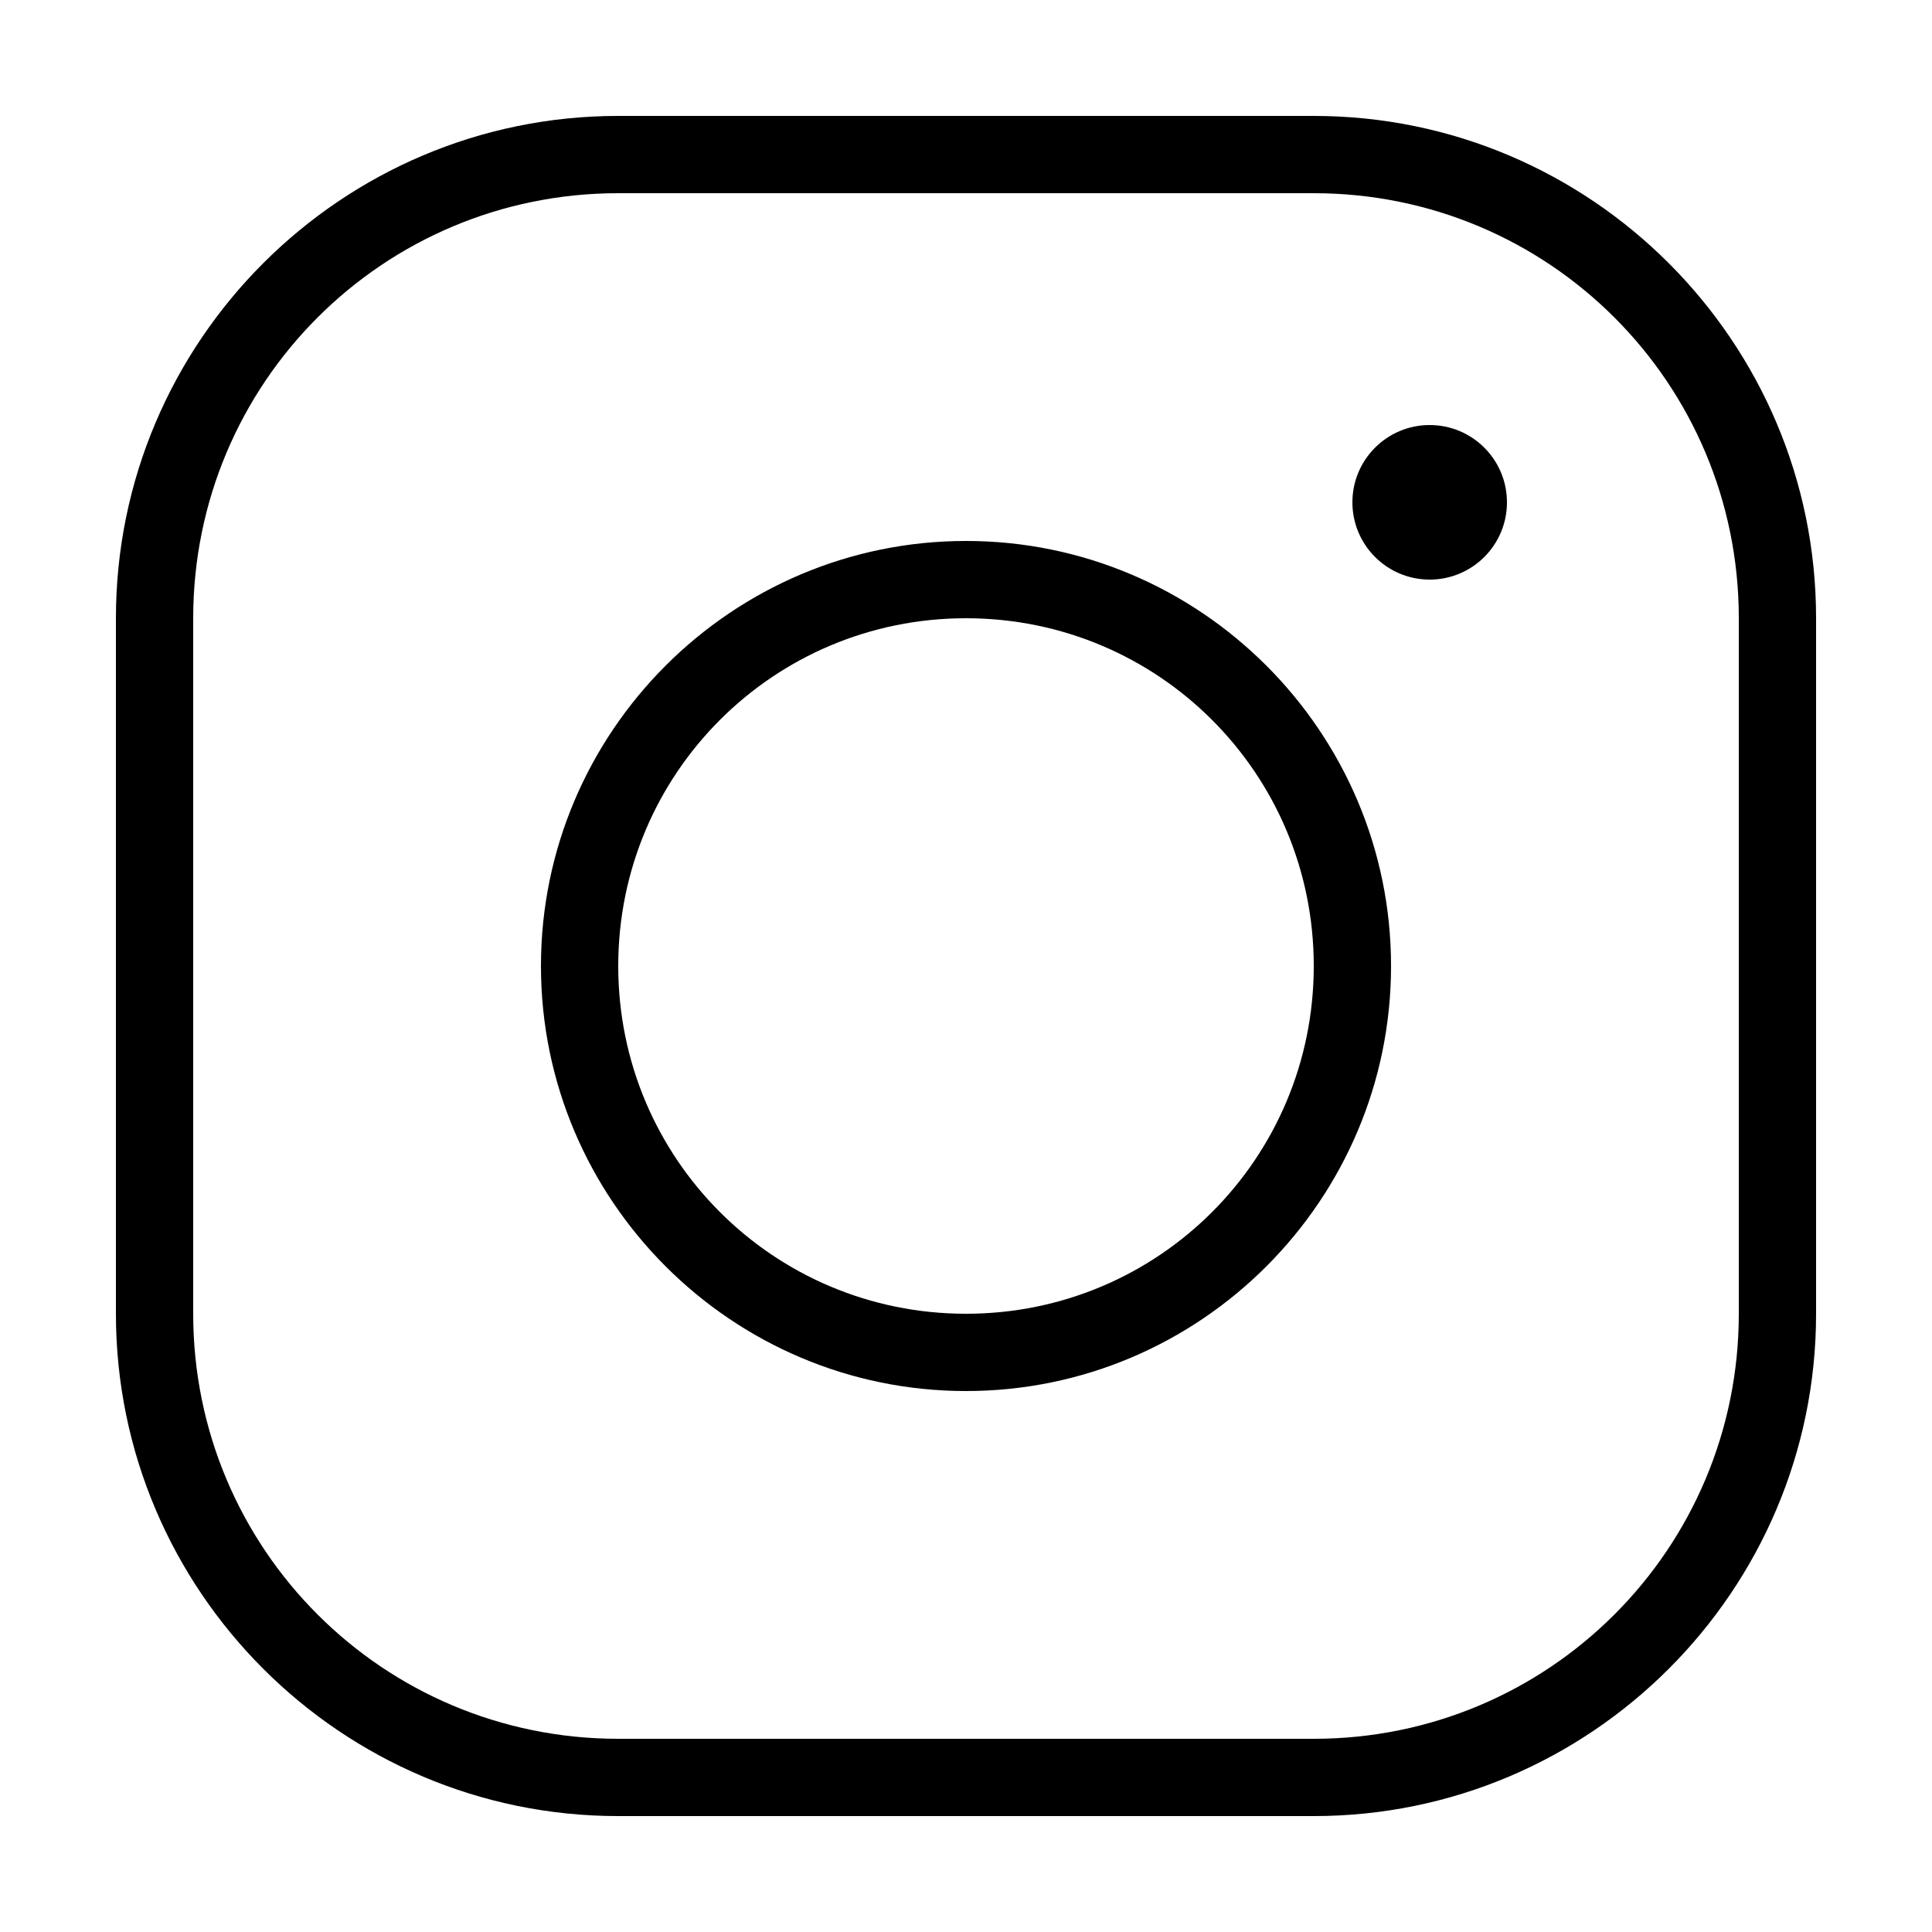
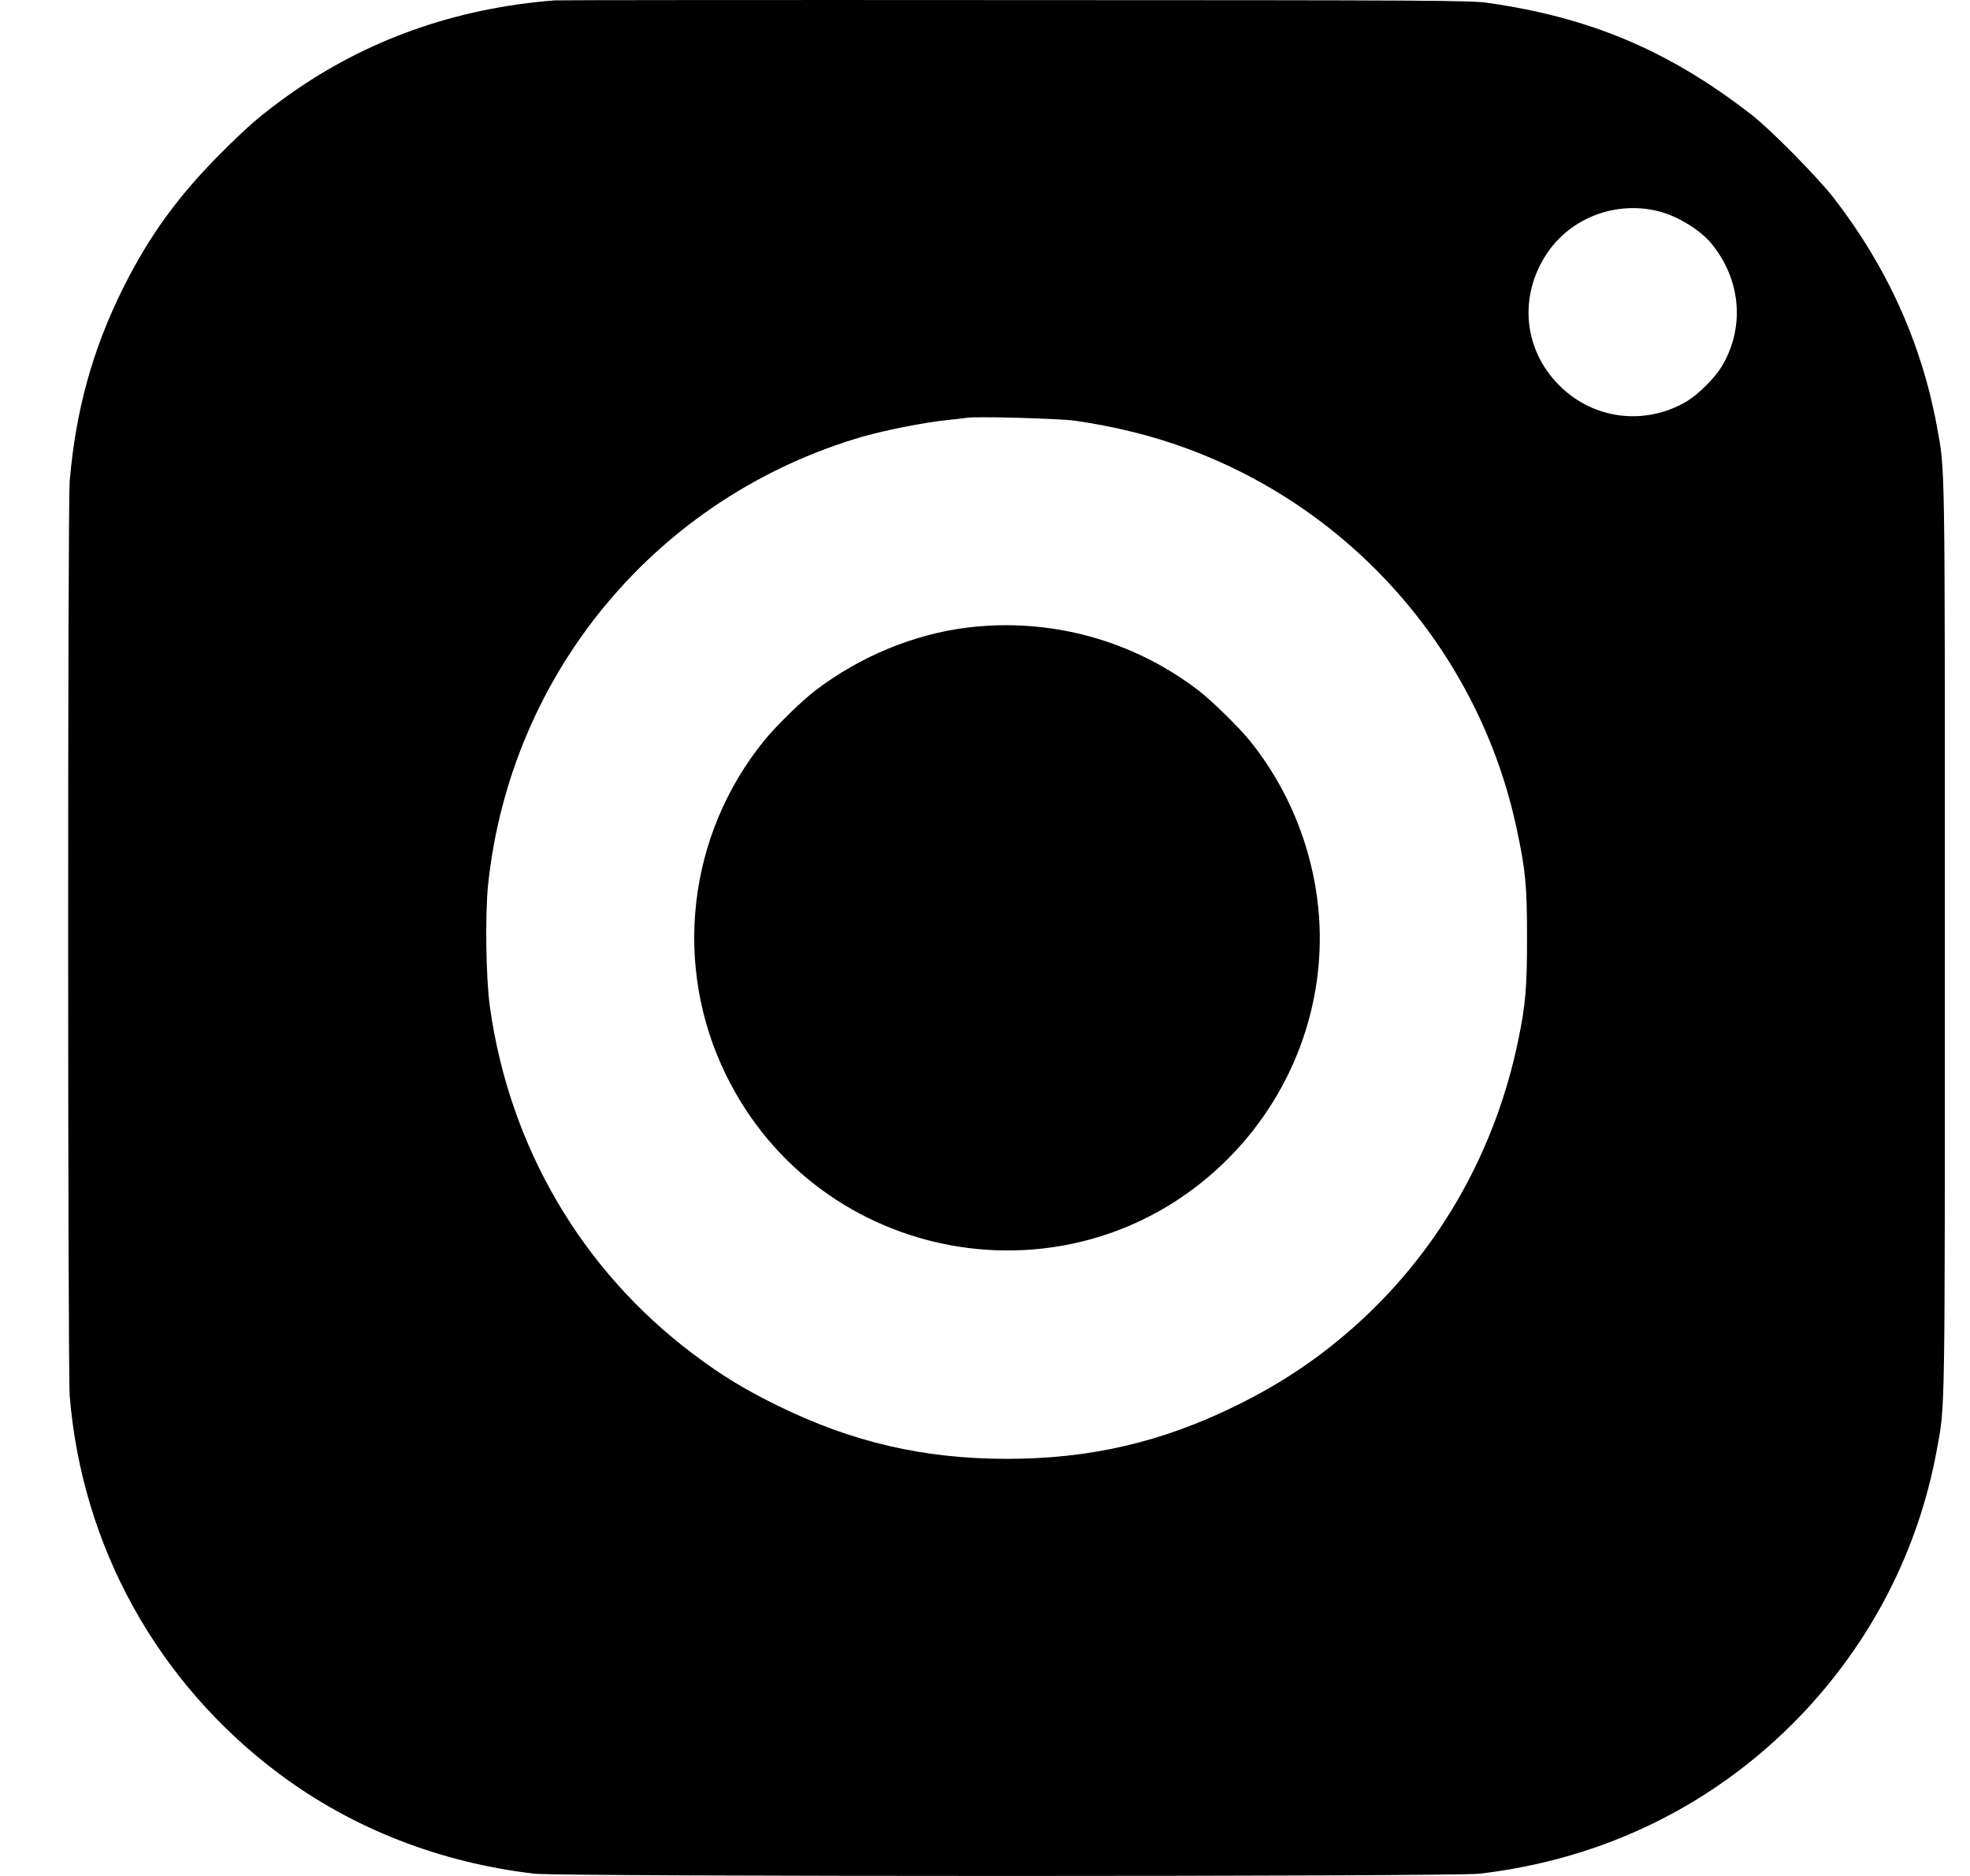
- <svg xmlns="http://www.w3.org/2000/svg" width="23" height="23" viewBox="0 0 50 50">
-   <path d="M 16 3 C 8.832 3 3 8.832 3 16 L 3 34 C 3 41.168 8.832 47 16 47 L 34 47 C 41.168 47 47 41.168 47 34 L 47 16 C 47 8.832 41.168 3 34 3 L 16 3 z M 16 5 L 34 5 C 40.086 5 45 9.914 45 16 L 45 34 C 45 40.086 40.086 45 34 45 L 16 45 C 9.914 45 5 40.086 5 34 L 5 16 C 5 9.914 9.914 5 16 5 z M 37 11 A 2 2 0 0 0 35 13 A 2 2 0 0 0 37 15 A 2 2 0 0 0 39 13 A 2 2 0 0 0 37 11 z M 25 14 C 18.937 14 14 18.937 14 25 C 14 31.063 18.937 36 25 36 C 31.063 36 36 31.063 36 25 C 36 18.937 31.063 14 25 14 z M 25 16 C 29.982 16 34 20.018 34 25 C 34 29.982 29.982 34 25 34 C 20.018 34 16 29.982 16 25 C 16 20.018 20.018 16 25 16 z" />
+ <svg xmlns="http://www.w3.org/2000/svg" width="21" height="20" viewBox="0 0 21 20">
+   <path d="M5.914 0.004C4.855 0.086 3.899 0.426 3.073 1.016C2.782 1.225 2.646 1.342 2.361 1.627C1.899 2.089 1.589 2.516 1.311 3.074C0.987 3.725 0.807 4.375 0.743 5.129C0.72 5.399 0.722 14.598 0.743 14.881C0.874 16.487 1.677 17.938 2.973 18.909C3.754 19.493 4.688 19.858 5.697 19.976C5.98 20.008 15.487 20.008 15.771 19.976C17.1 19.821 18.277 19.242 19.188 18.297C19.948 17.505 20.452 16.524 20.647 15.453C20.736 14.963 20.732 15.205 20.732 9.999C20.732 4.794 20.736 5.036 20.647 4.545C20.485 3.663 20.117 2.846 19.547 2.11C19.373 1.887 18.876 1.382 18.676 1.227C17.799 0.544 16.958 0.187 15.862 0.031C15.677 0.004 15.302 0.002 10.825 0.001C8.165 -0.001 5.955 0.001 5.914 0.004ZM17.687 2.254C17.889 2.307 18.124 2.452 18.244 2.597C18.559 2.983 18.603 3.488 18.354 3.907C18.281 4.027 18.104 4.204 17.984 4.277C17.538 4.542 16.986 4.474 16.623 4.11C16.239 3.728 16.186 3.156 16.491 2.701C16.748 2.317 17.232 2.137 17.687 2.254ZM11.459 4.485C11.895 4.549 12.293 4.647 12.672 4.789C14.451 5.451 15.777 6.987 16.169 8.842C16.263 9.282 16.278 9.444 16.278 9.999C16.278 10.53 16.263 10.706 16.186 11.082C15.946 12.254 15.359 13.3 14.495 14.091C14.091 14.459 13.676 14.741 13.177 14.986C12.383 15.376 11.621 15.553 10.734 15.553C9.846 15.553 9.084 15.376 8.29 14.986C7.937 14.813 7.69 14.662 7.391 14.437C6.201 13.542 5.43 12.226 5.222 10.732C5.18 10.435 5.17 9.749 5.203 9.432C5.442 7.167 7.011 5.291 9.199 4.654C9.44 4.586 9.845 4.505 10.092 4.479C10.193 4.469 10.29 4.457 10.308 4.454C10.403 4.437 11.293 4.462 11.459 4.485Z" />
+   <path d="M10.319 6.69C9.746 6.759 9.166 6.999 8.691 7.362C8.549 7.469 8.264 7.749 8.144 7.898C7.326 8.909 7.17 10.3 7.74 11.462C8.734 13.487 11.404 13.965 13.032 12.411C13.776 11.699 14.153 10.693 14.053 9.681C13.988 9.03 13.732 8.403 13.324 7.898C13.206 7.753 12.922 7.474 12.777 7.362C12.078 6.825 11.196 6.584 10.319 6.69Z" />
</svg>
